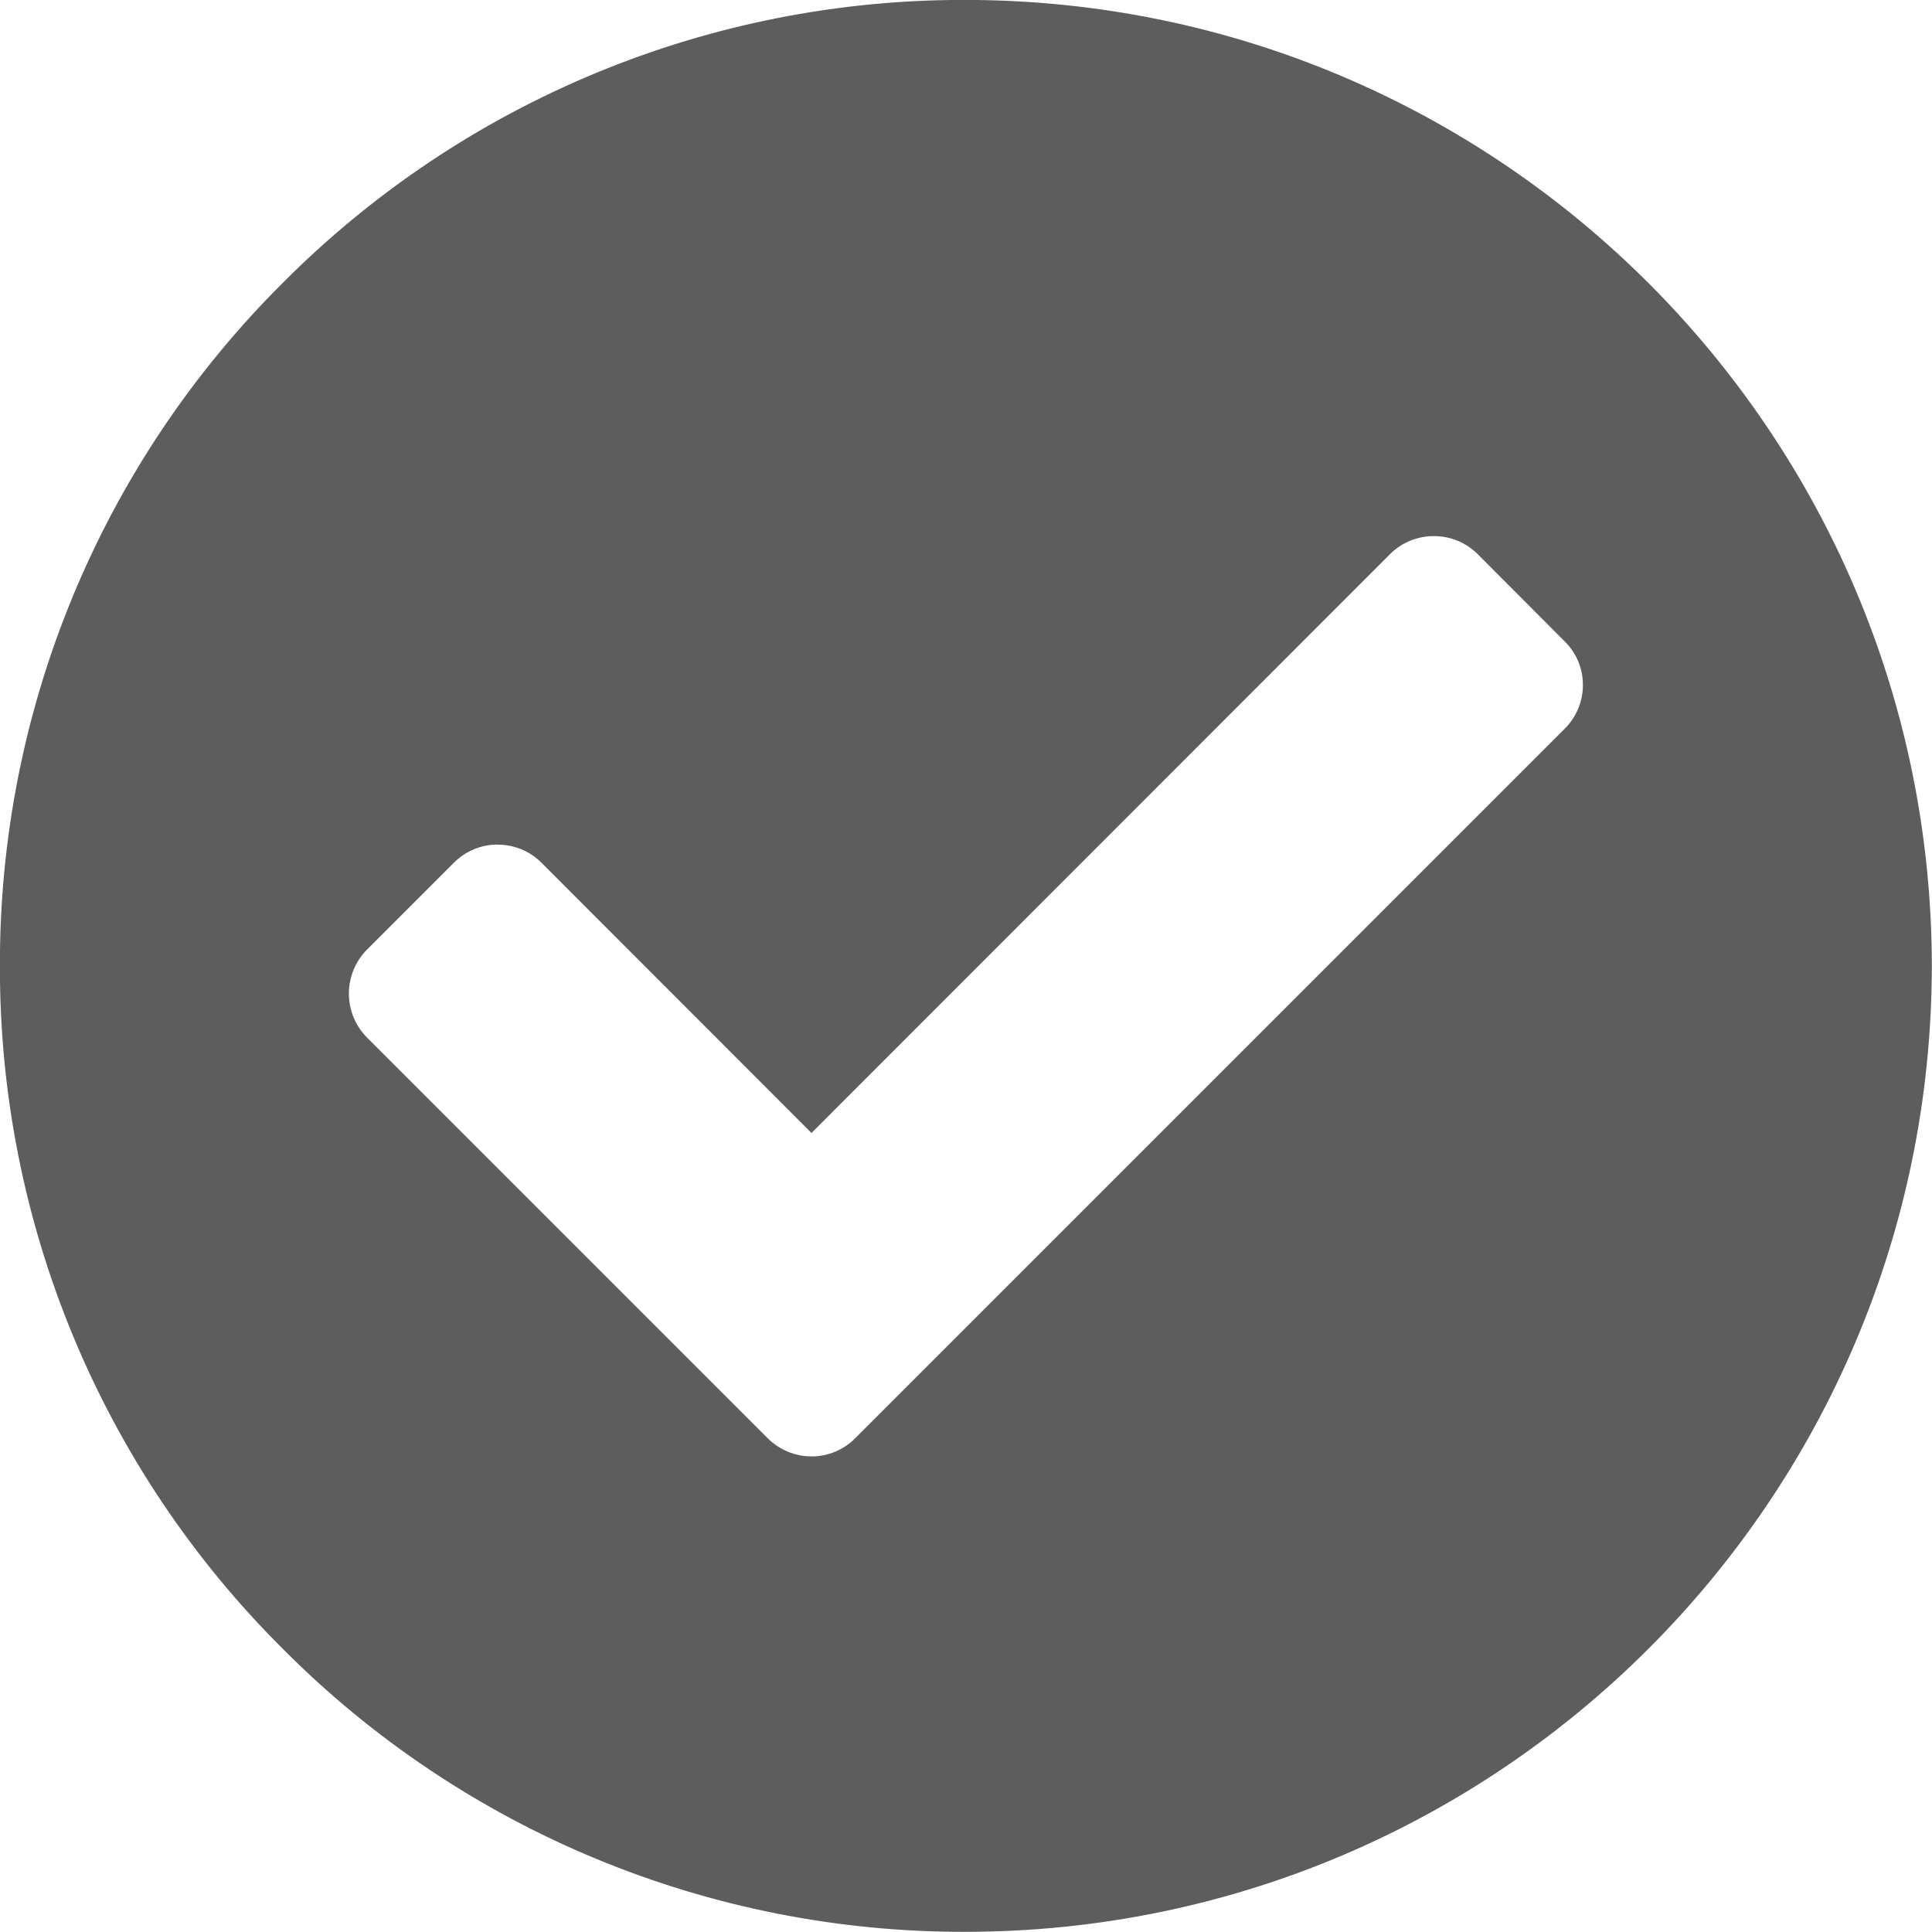
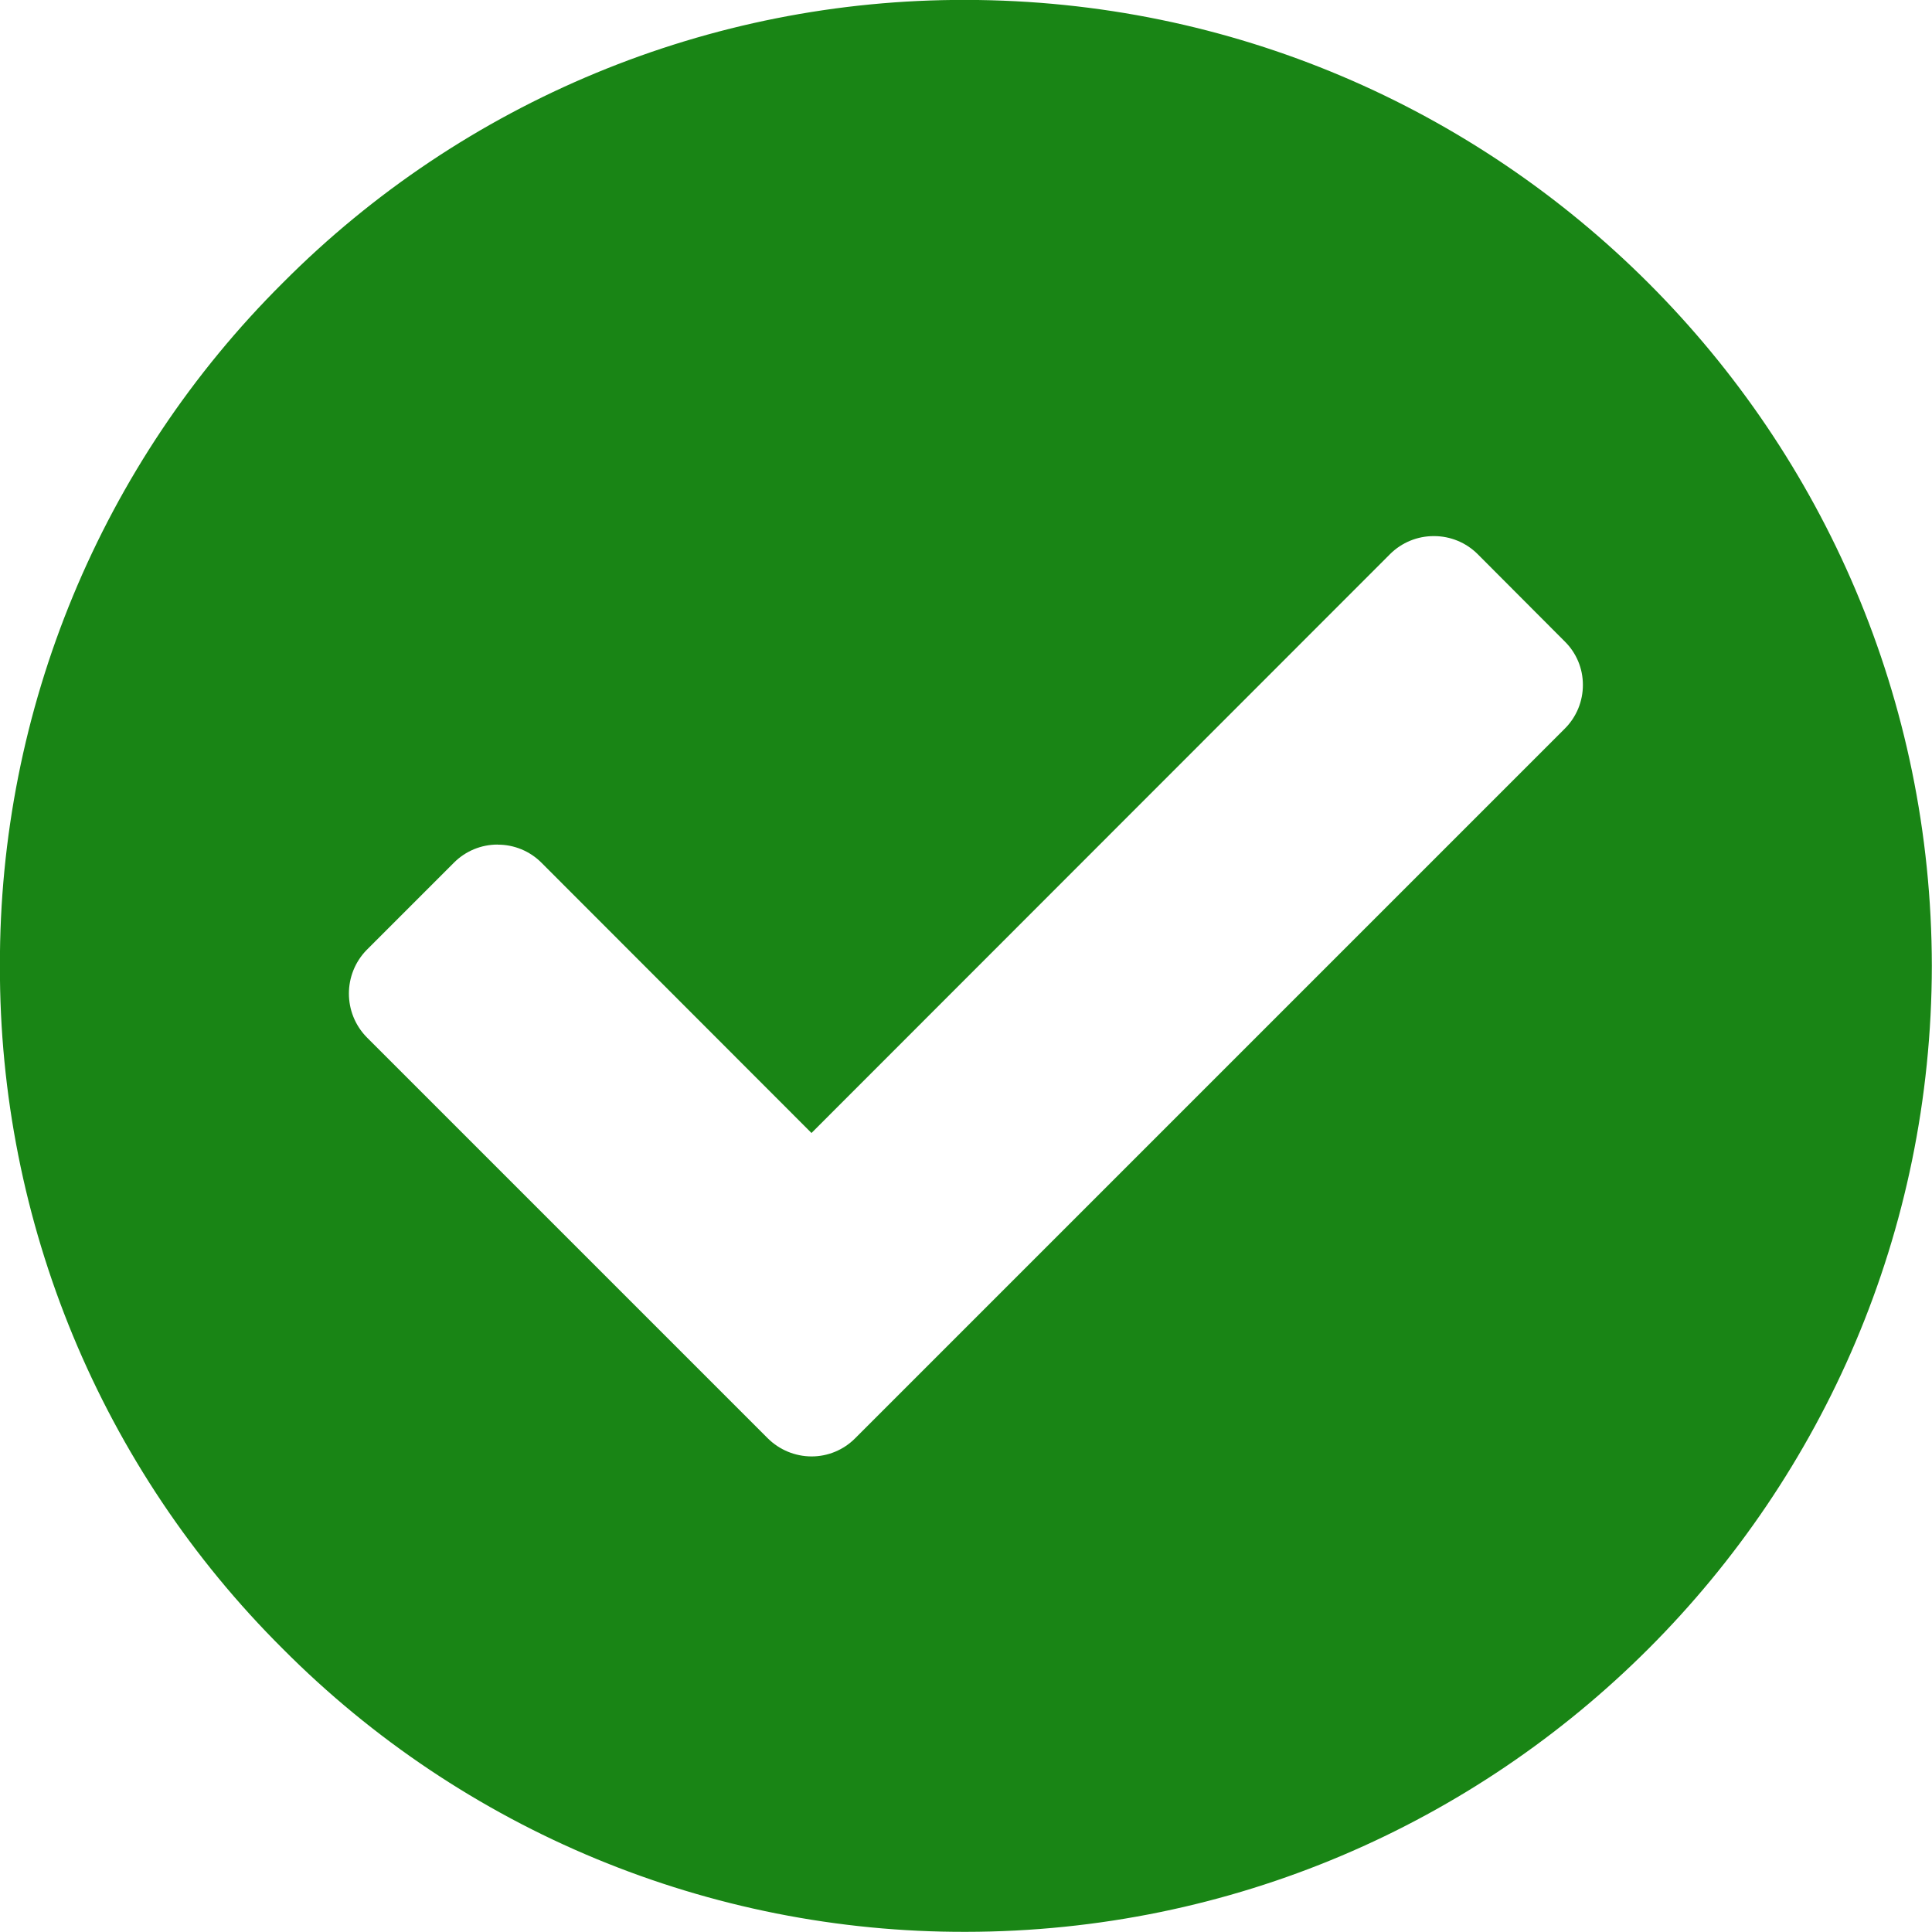
<svg xmlns="http://www.w3.org/2000/svg" id="ico.checkmark" width="24" height="24.001" viewBox="0 0 24 24.001">
-   <path id="checkmark-path" data-name="Subtraction 22" d="M13146-1661a11.922,11.922,0,0,1-8.485-3.515A11.921,11.921,0,0,1,13134-1673a11.922,11.922,0,0,1,3.515-8.486A11.922,11.922,0,0,1,13146-1685a12.014,12.014,0,0,1,12,12A12.013,12.013,0,0,1,13146-1661Zm-5.816-13.507a.763.763,0,0,0-.544.225l-1.083,1.083a.776.776,0,0,0,0,1.086l4.983,4.983a.774.774,0,0,0,.542.224.762.762,0,0,0,.541-.224l8.817-8.817a.763.763,0,0,0,.225-.545.753.753,0,0,0-.225-.538l-1.083-1.086a.766.766,0,0,0-.543-.223.766.766,0,0,0-.544.223l-7.188,7.192-3.355-3.358A.763.763,0,0,0,13140.185-1674.506Z" transform="translate(-13134.001 1684.999)" fill="#5d5d5d" />
+   <path id="checkmark-path" data-name="Subtraction 22" d="M13146-1661a11.922,11.922,0,0,1-8.485-3.515A11.921,11.921,0,0,1,13134-1673a11.922,11.922,0,0,1,3.515-8.486A11.922,11.922,0,0,1,13146-1685a12.014,12.014,0,0,1,12,12A12.013,12.013,0,0,1,13146-1661Zm-5.816-13.507a.763.763,0,0,0-.544.225l-1.083,1.083a.776.776,0,0,0,0,1.086l4.983,4.983a.774.774,0,0,0,.542.224.762.762,0,0,0,.541-.224l8.817-8.817a.763.763,0,0,0,.225-.545.753.753,0,0,0-.225-.538l-1.083-1.086a.766.766,0,0,0-.543-.223.766.766,0,0,0-.544.223l-7.188,7.192-3.355-3.358A.763.763,0,0,0,13140.185-1674.506Z" transform="translate(-13134.001 1684.999)" fill="#198515" />
</svg>
